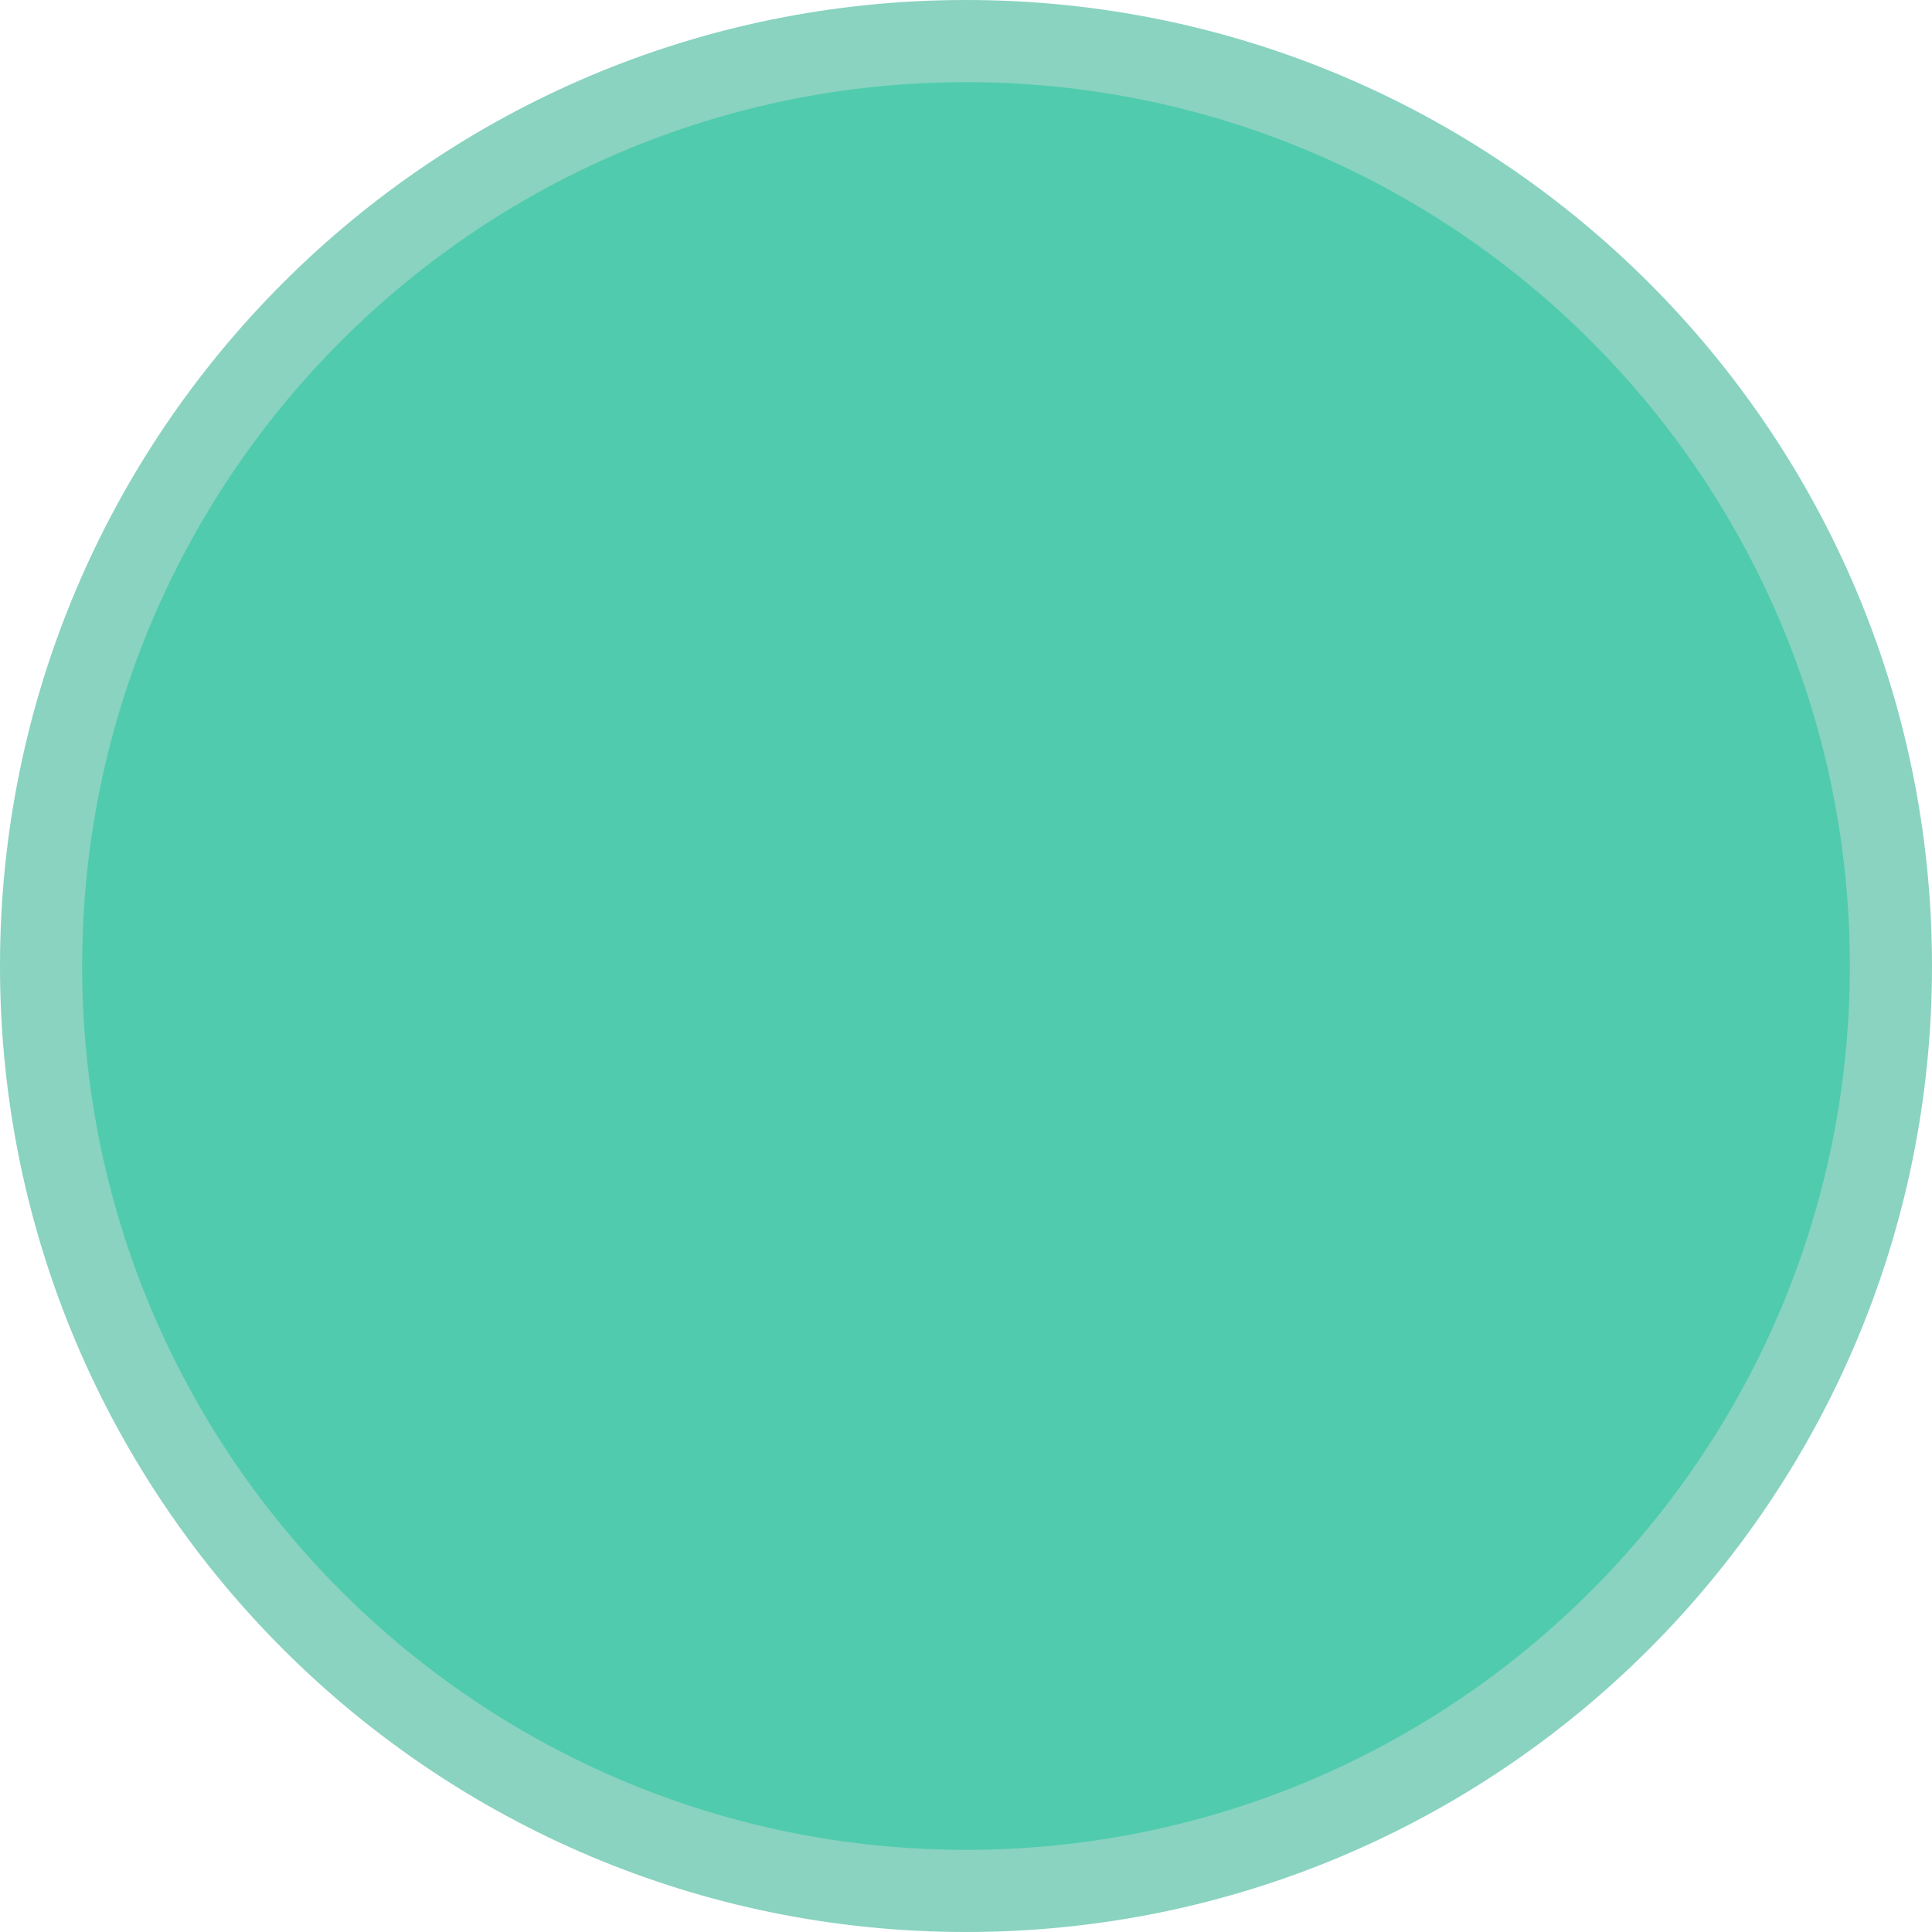
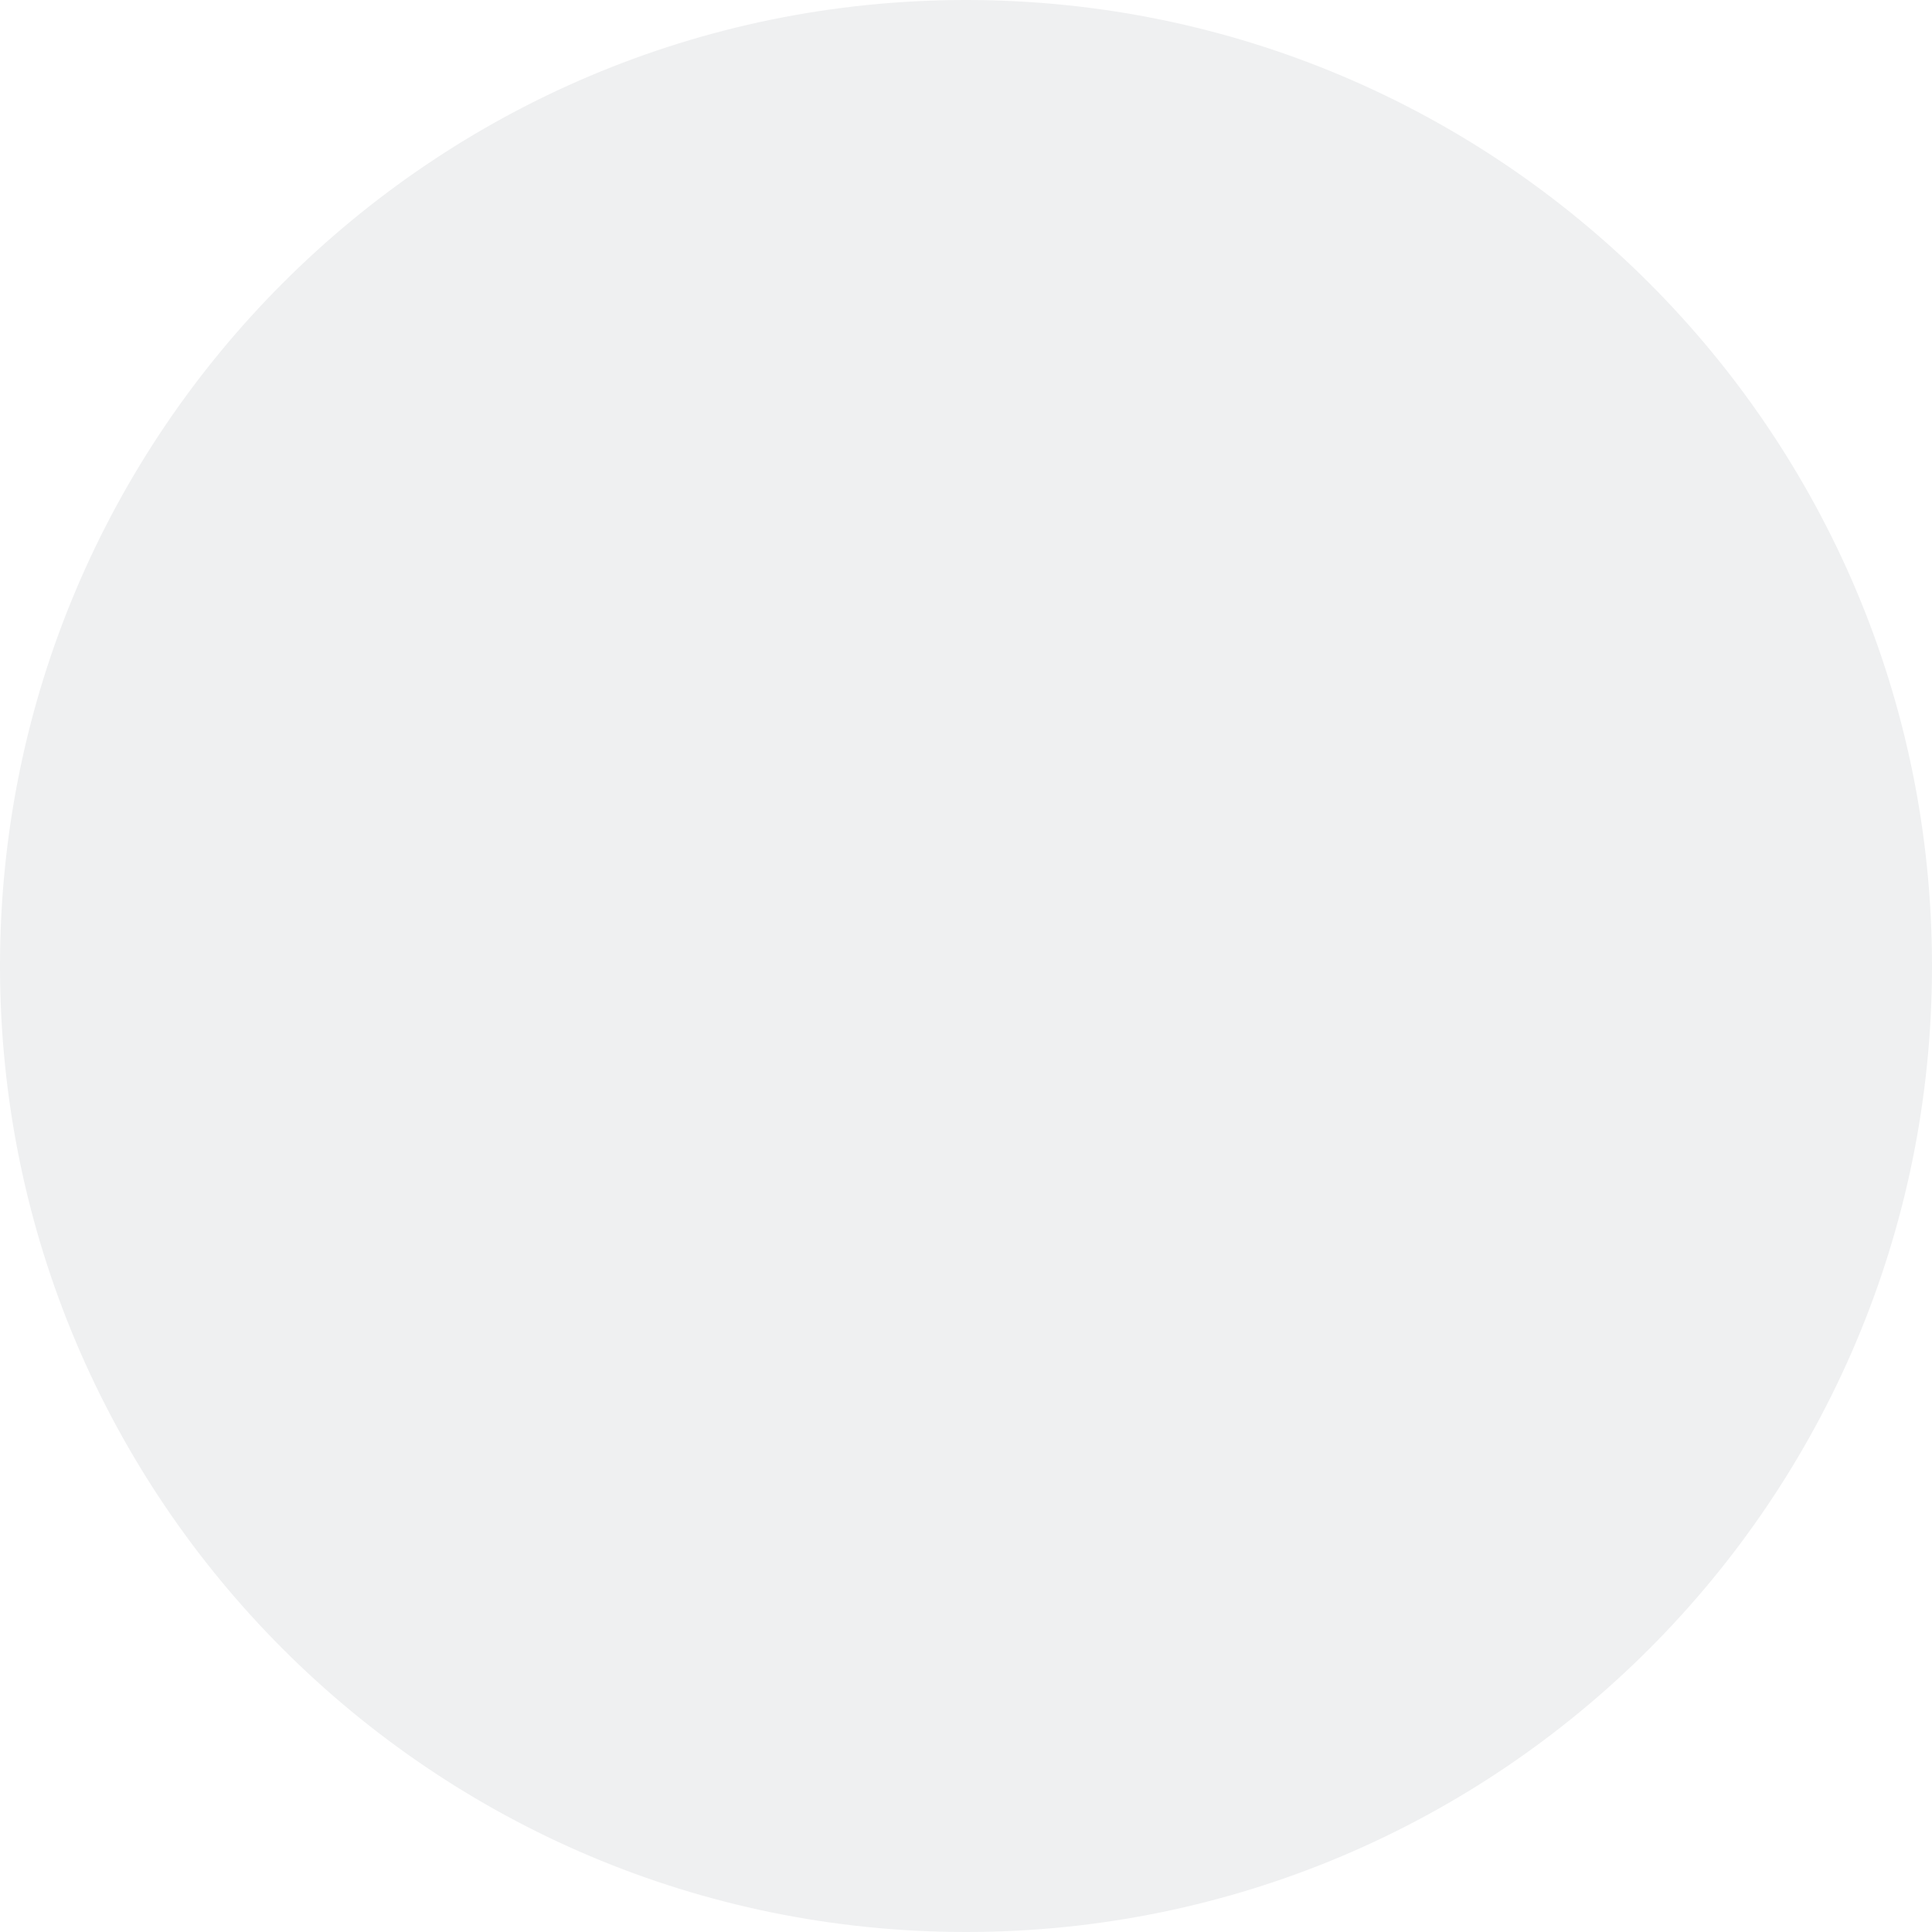
<svg xmlns="http://www.w3.org/2000/svg" viewBox="0 0 50 50" version="1.2" baseProfile="tiny">
  <defs>
</defs>
  <g fill="none" stroke="black" stroke-width="1" fill-rule="evenodd" stroke-linecap="square" stroke-linejoin="bevel">
-     <g fill="#14a782" fill-opacity="1" stroke="none" transform="matrix(0.0548336,0,0,-0.0548338,-0.395944,50.2673)" font-family="SF Pro Display" font-size="10" font-weight="400" font-style="normal" opacity="0.5">
-       <path vector-effect="none" fill-rule="evenodd" d="M463.146,4.875 C714.95,4.875 919.071,208.996 919.071,460.8 C919.071,712.596 714.95,916.721 463.146,916.721 C211.346,916.721 7.221,712.596 7.221,460.8 C7.221,208.996 211.346,4.875 463.146,4.875 " />
-     </g>
-     <g fill="#18c39b" fill-opacity="1" stroke="none" transform="matrix(0.0548336,0,0,-0.0548338,-0.395944,50.2673)" font-family="SF Pro Display" font-size="10" font-weight="400" font-style="normal" opacity="0.5">
-       <path vector-effect="none" fill-rule="evenodd" d="M463.146,43.65 C693.534,43.65 880.295,230.413 880.295,460.8 C880.295,691.179 693.534,877.946 463.146,877.946 C232.763,877.946 46,691.179 46,460.8 C46,230.413 232.763,43.65 463.146,43.65 " />
+     <g fill="#eff0f1" fill-opacity="1" stroke="none" transform="matrix(0.0552956,0,0,-0.0552959,0.63416,49.206)" font-family="SF Pro Display" font-size="10" font-weight="400" font-style="normal">
+       <path vector-effect="none" fill-rule="nonzero" d="M440.646,-14.359 C690.343,-14.359 892.762,188.056 892.762,437.756 C892.762,687.448 690.343,889.867 440.646,889.867 C190.951,889.867 -11.469,687.448 -11.469,437.756 C-11.469,188.056 190.951,-14.359 440.646,-14.359 " />
    </g>
    <g fill="none" stroke="#000000" stroke-opacity="1" stroke-width="1" stroke-linecap="square" stroke-linejoin="bevel" transform="matrix(1,0,0,1,0,0)" font-family="SF Pro Display" font-size="10" font-weight="400" font-style="normal">
</g>
  </g>
</svg>
